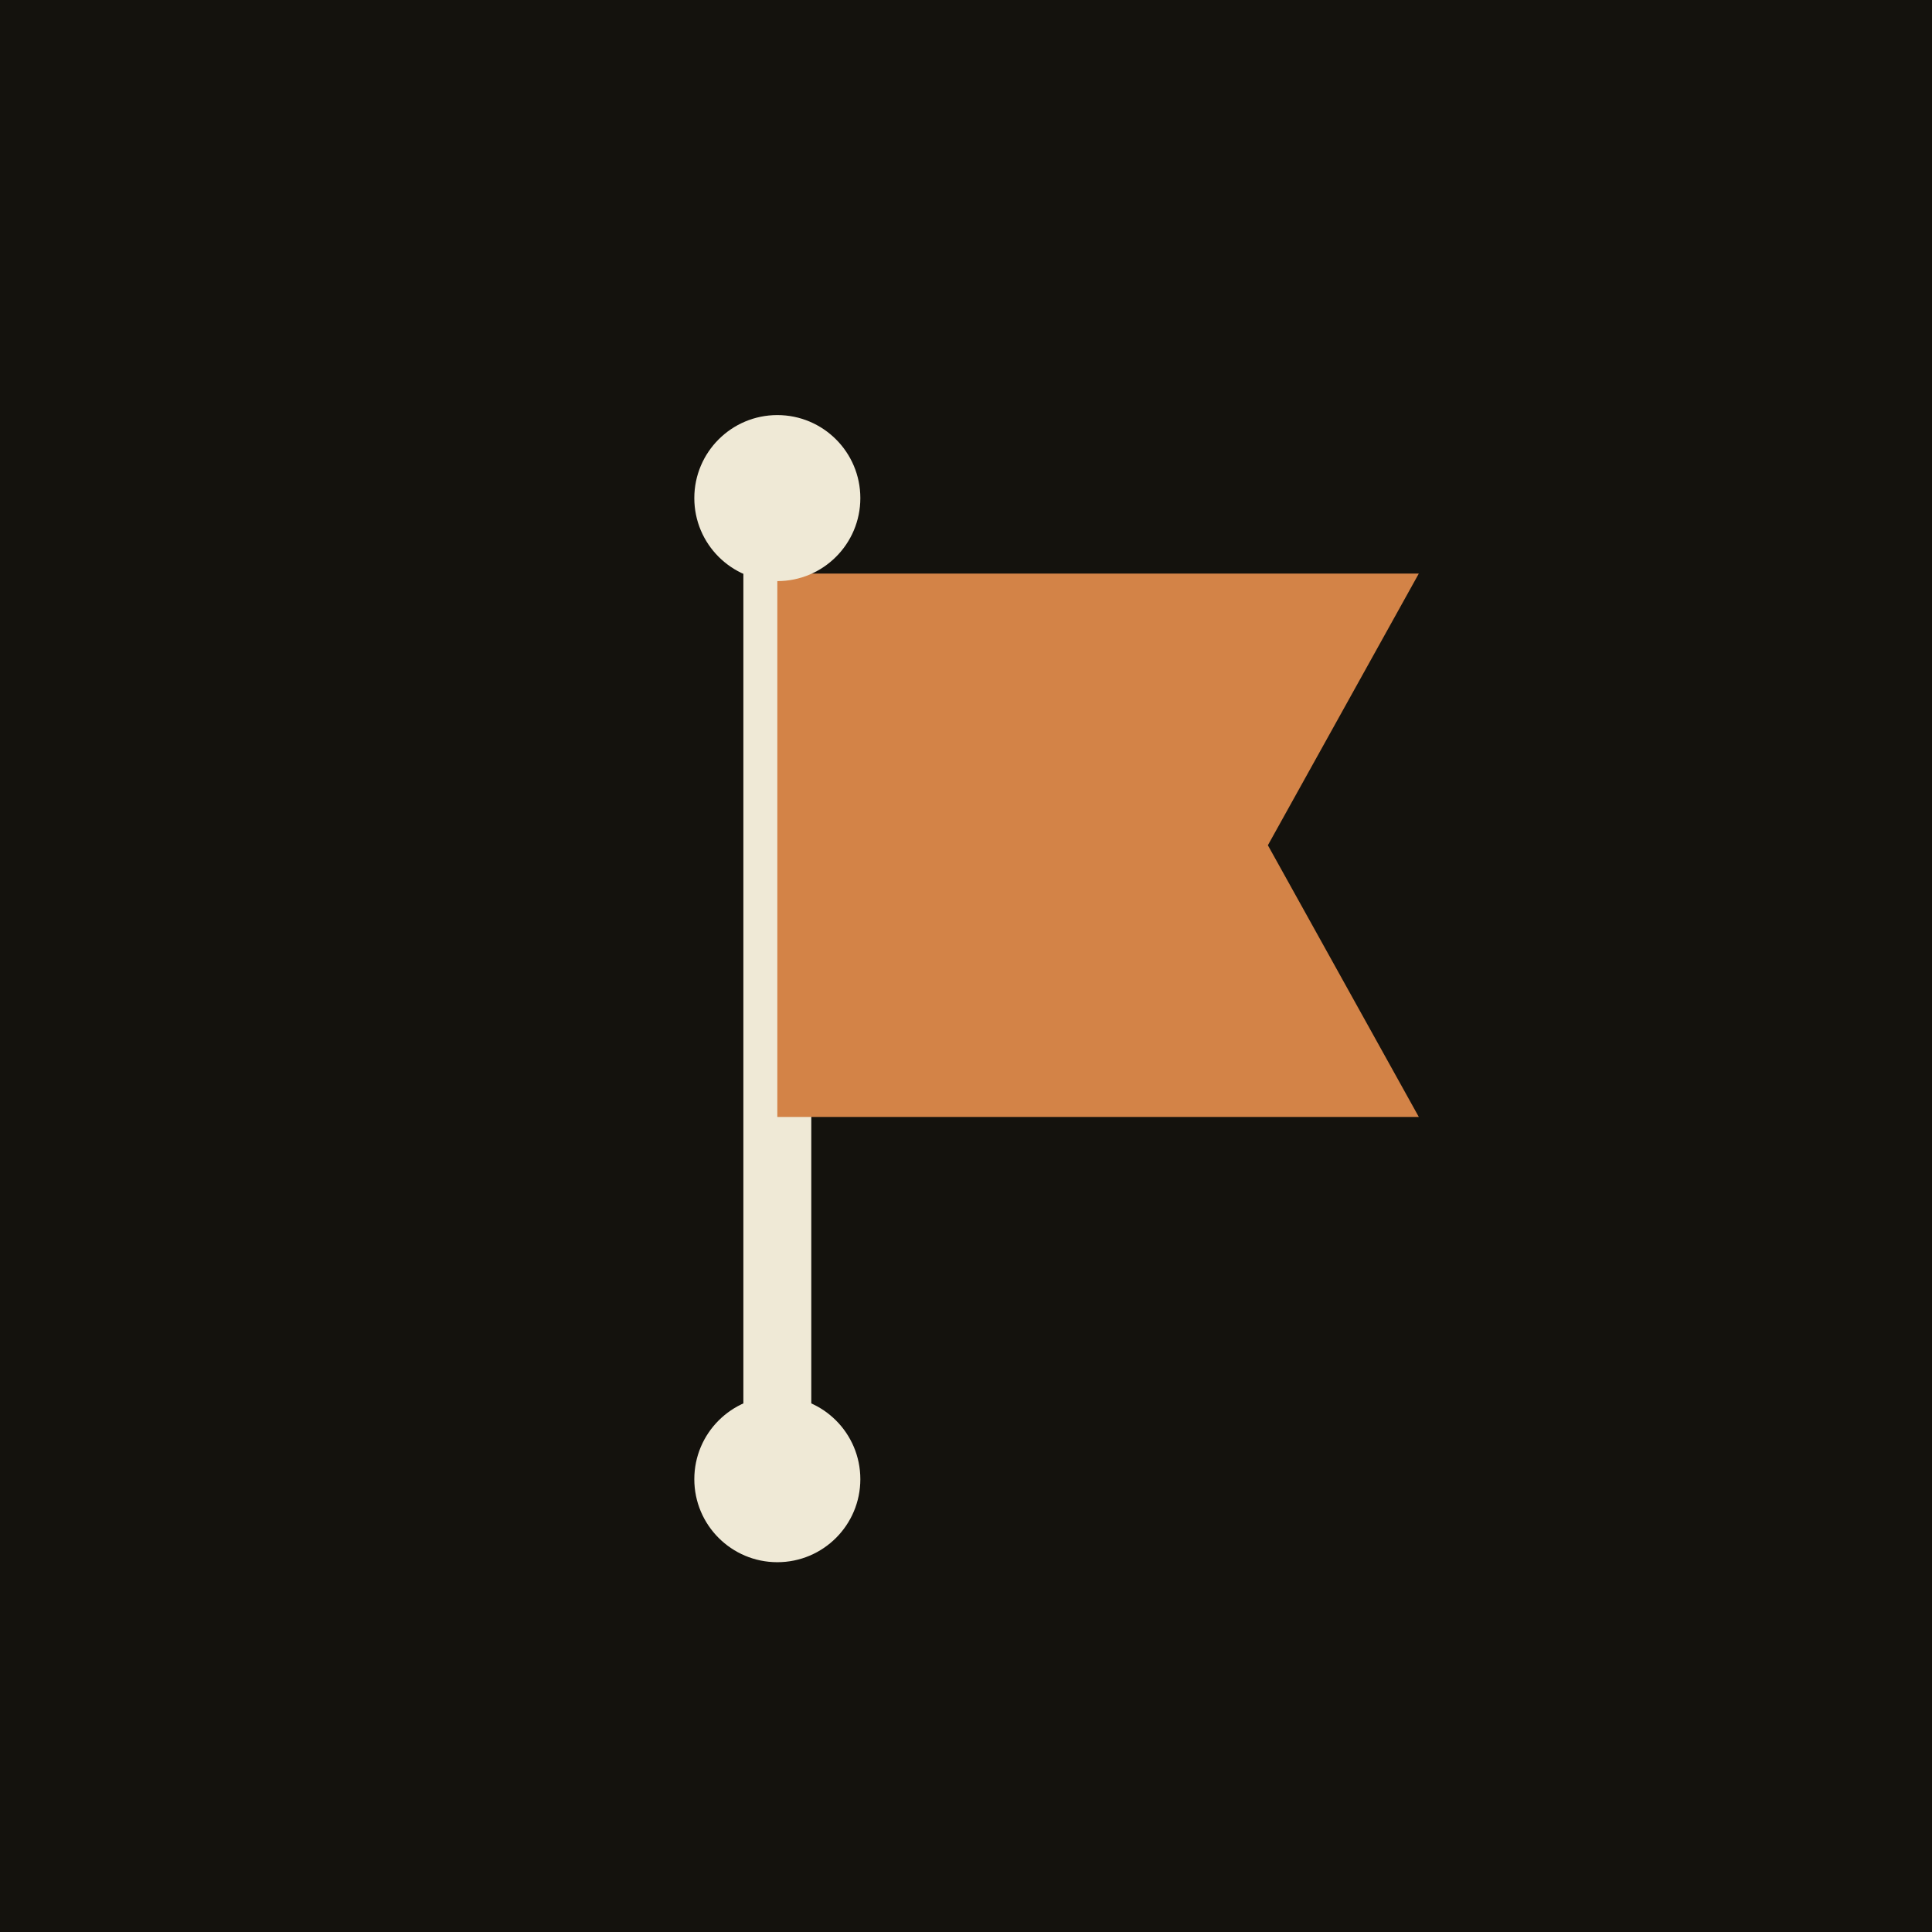
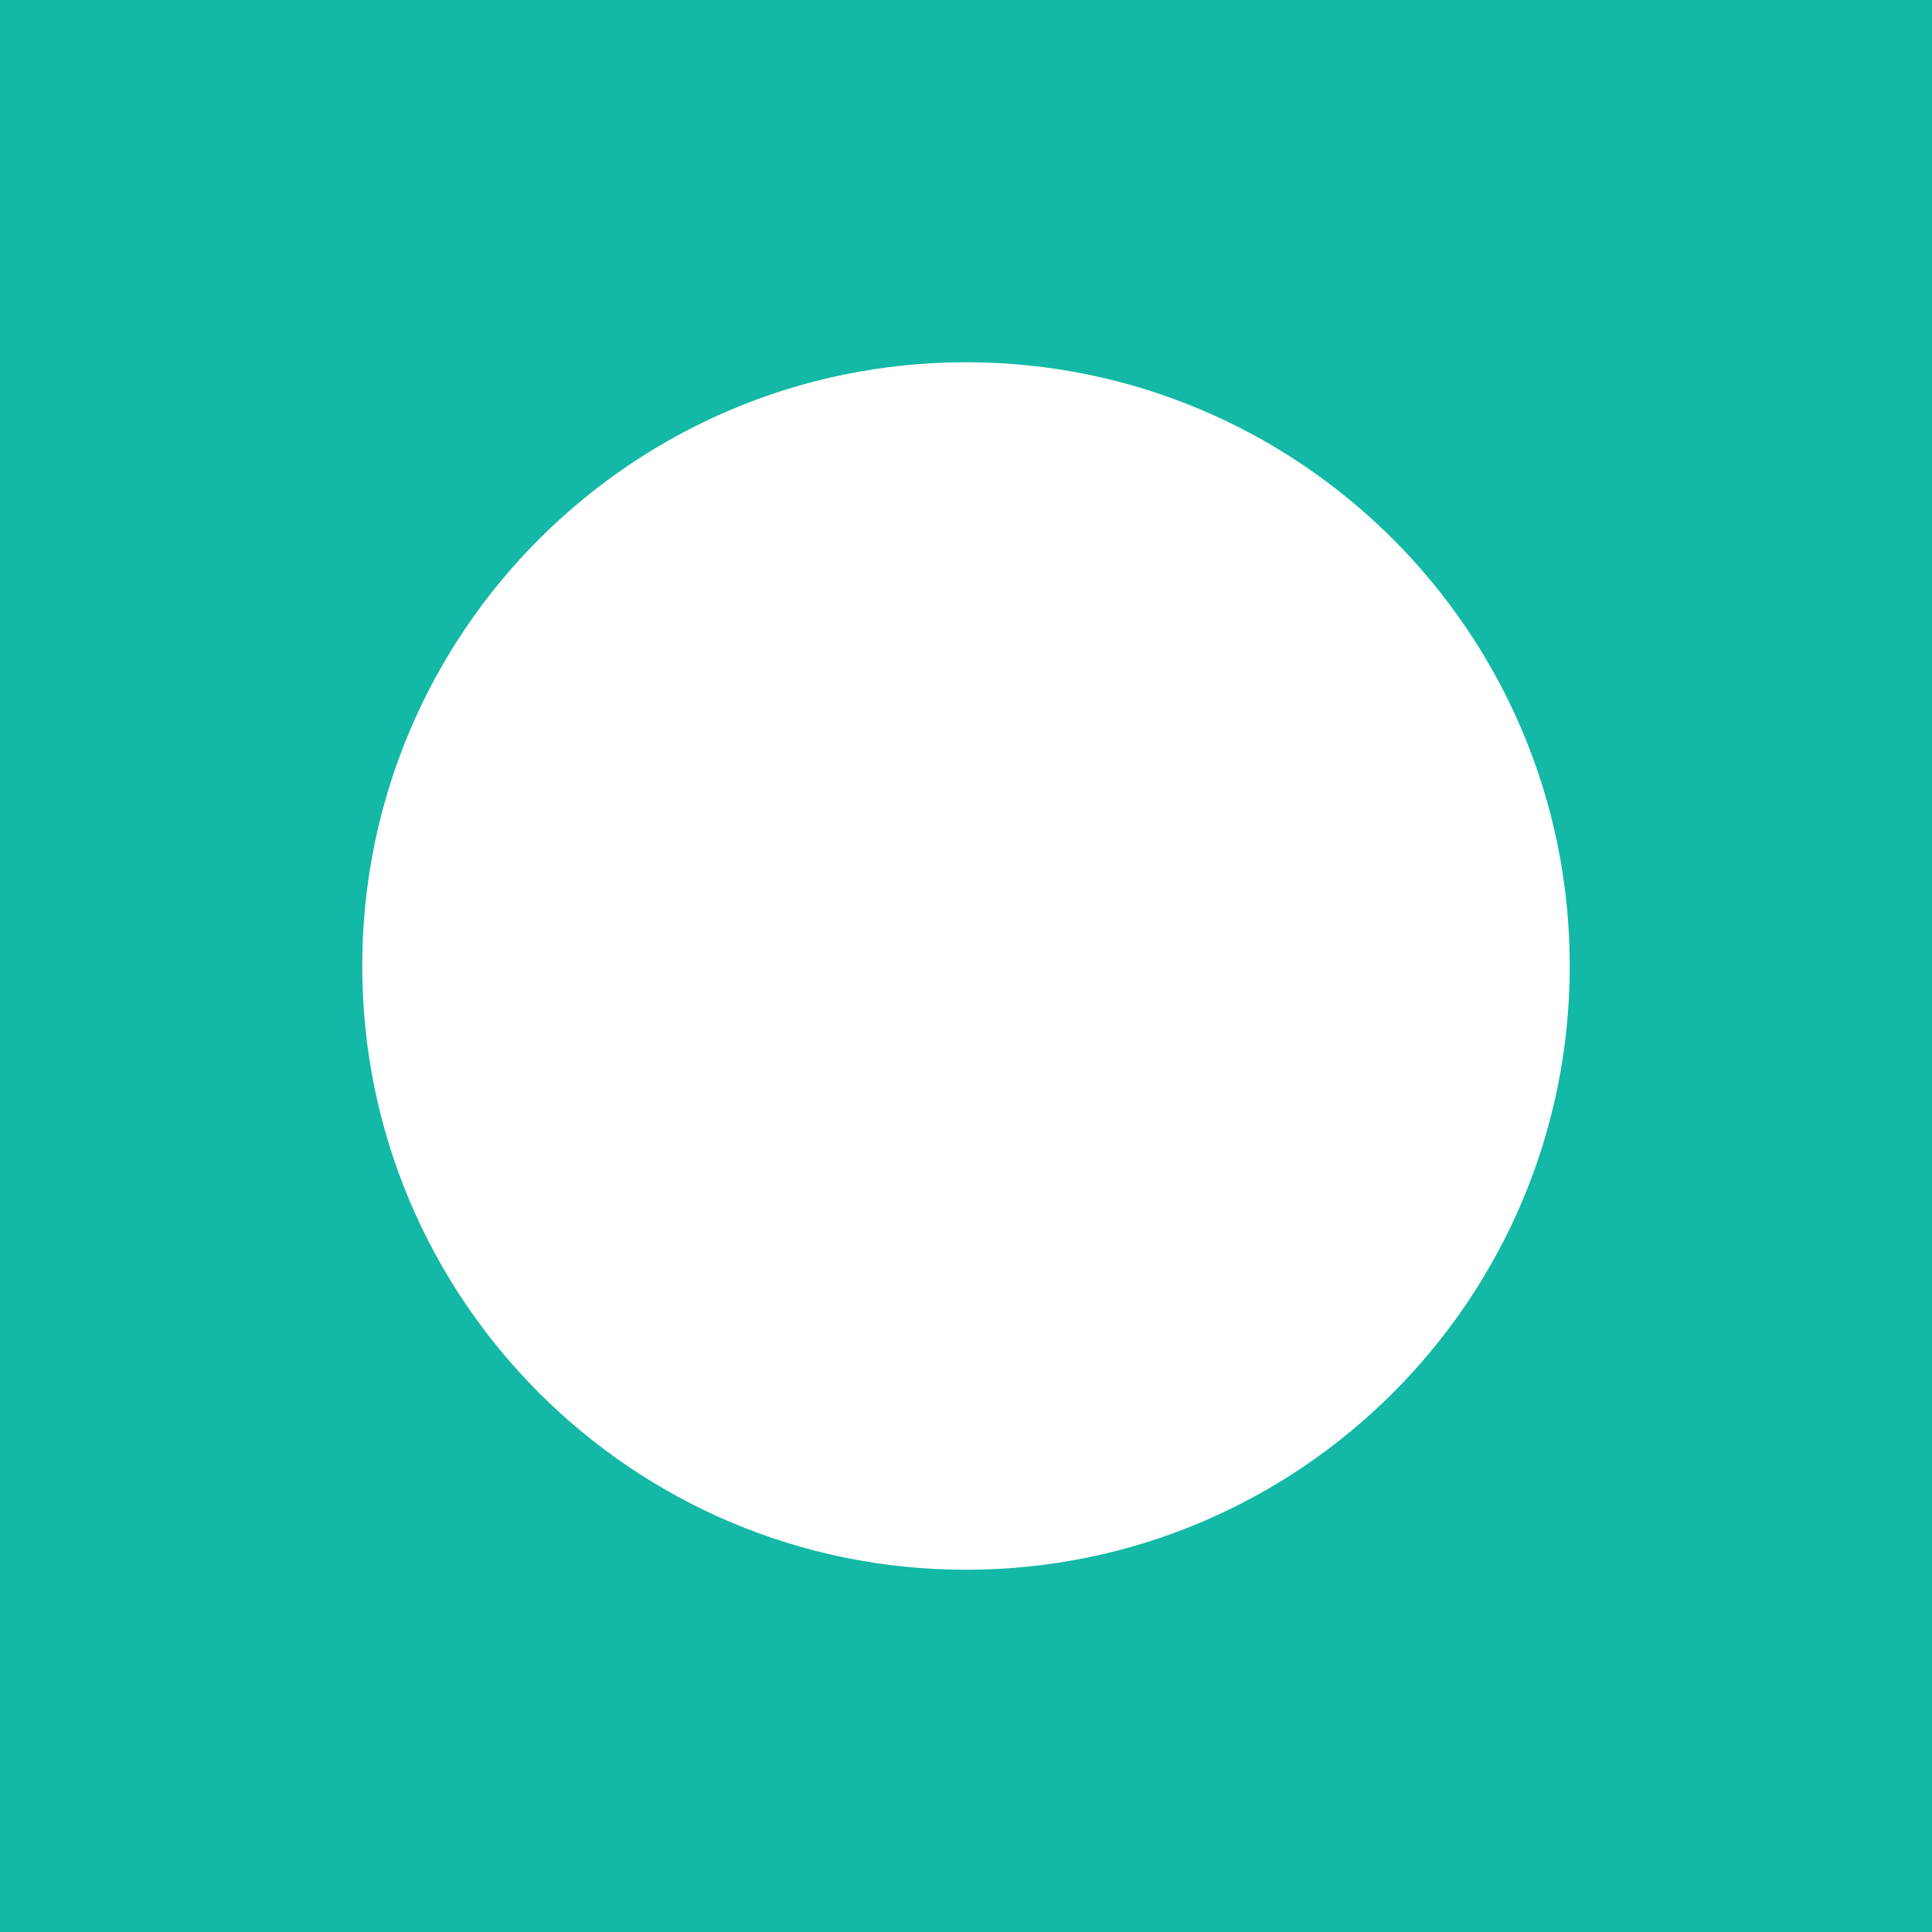
<svg xmlns="http://www.w3.org/2000/svg" viewBox="0 0 512 512" role="img" aria-label="Flagship">
-   <rect width="512" height="512" fill="#14120D" />
-   <line x1="206" y1="132" x2="206" y2="392" stroke="#EFE9D6" stroke-width="18" stroke-linecap="round" />
-   <path d="M206 152 L376 152 L336 224 L376 296 L206 296 Z" fill="#D38347" />
-   <circle cx="206" cy="132" r="22" fill="#EFE9D6" />
-   <circle cx="206" cy="392" r="22" fill="#EFE9D6" />
+   <rect width="512" height="512" fill="#14B8A6" />
+   <circle cx="256" cy="256" r="160" fill="#FFFFFF" />
</svg>
